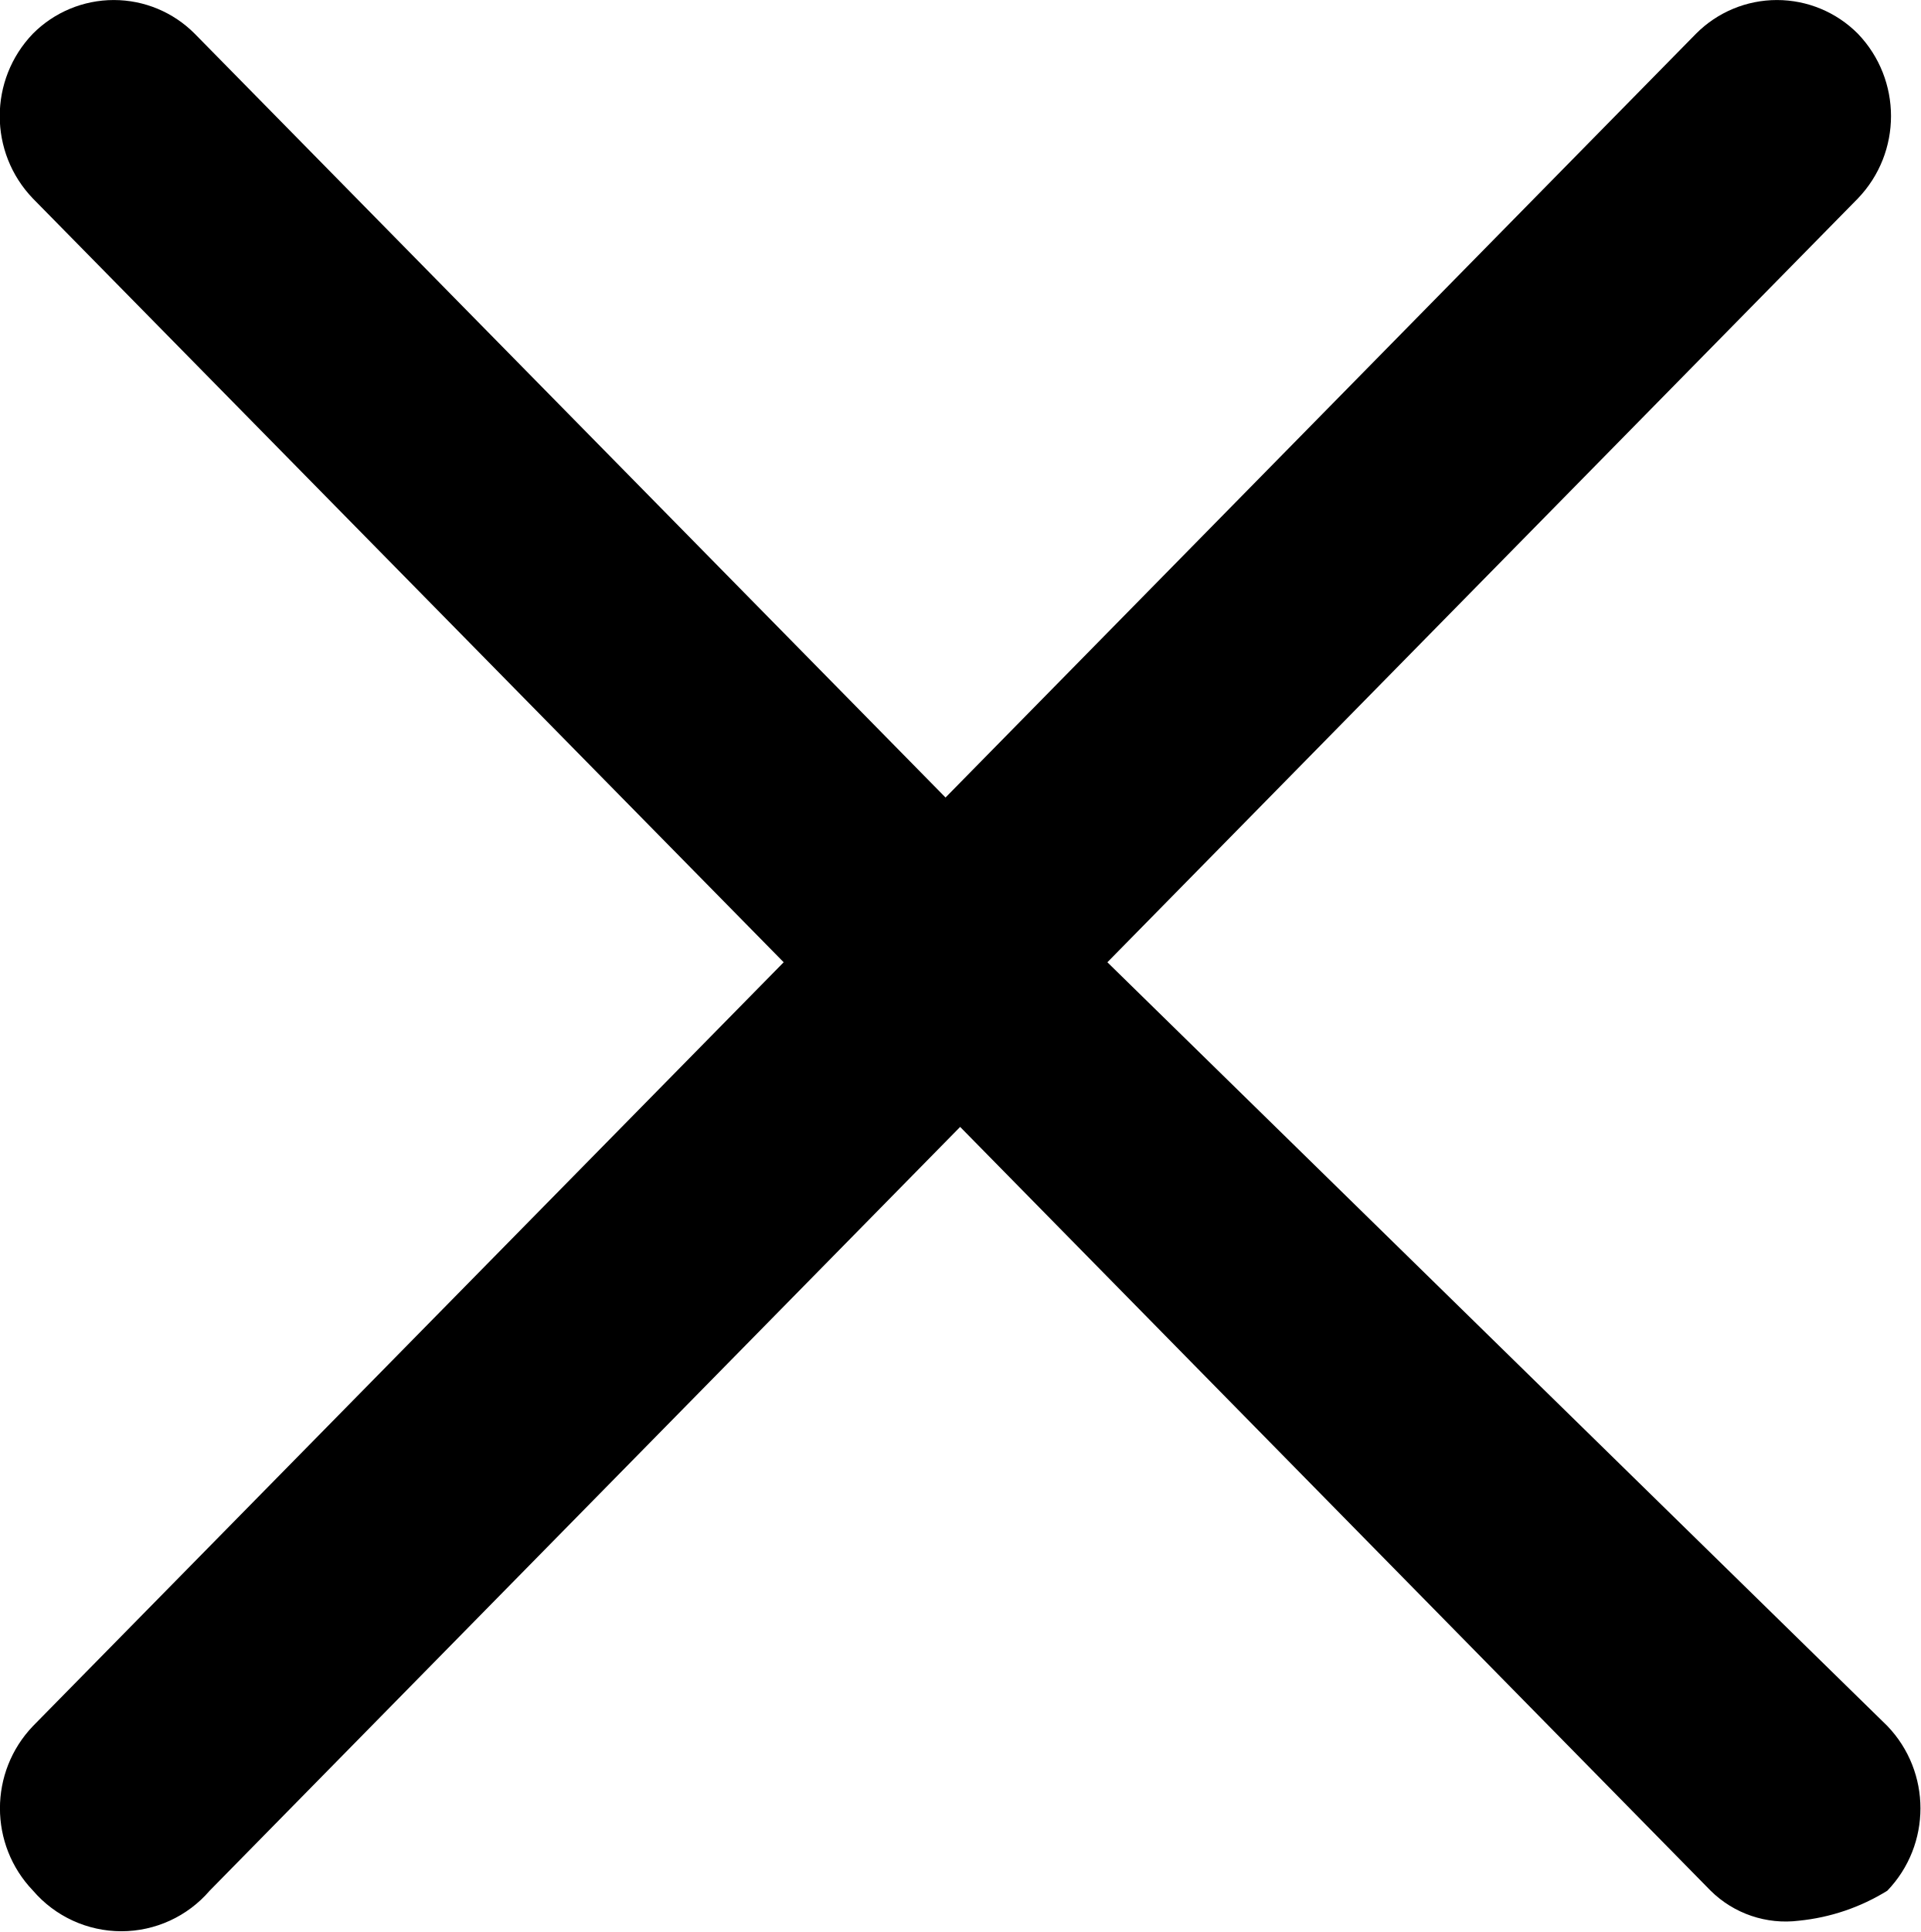
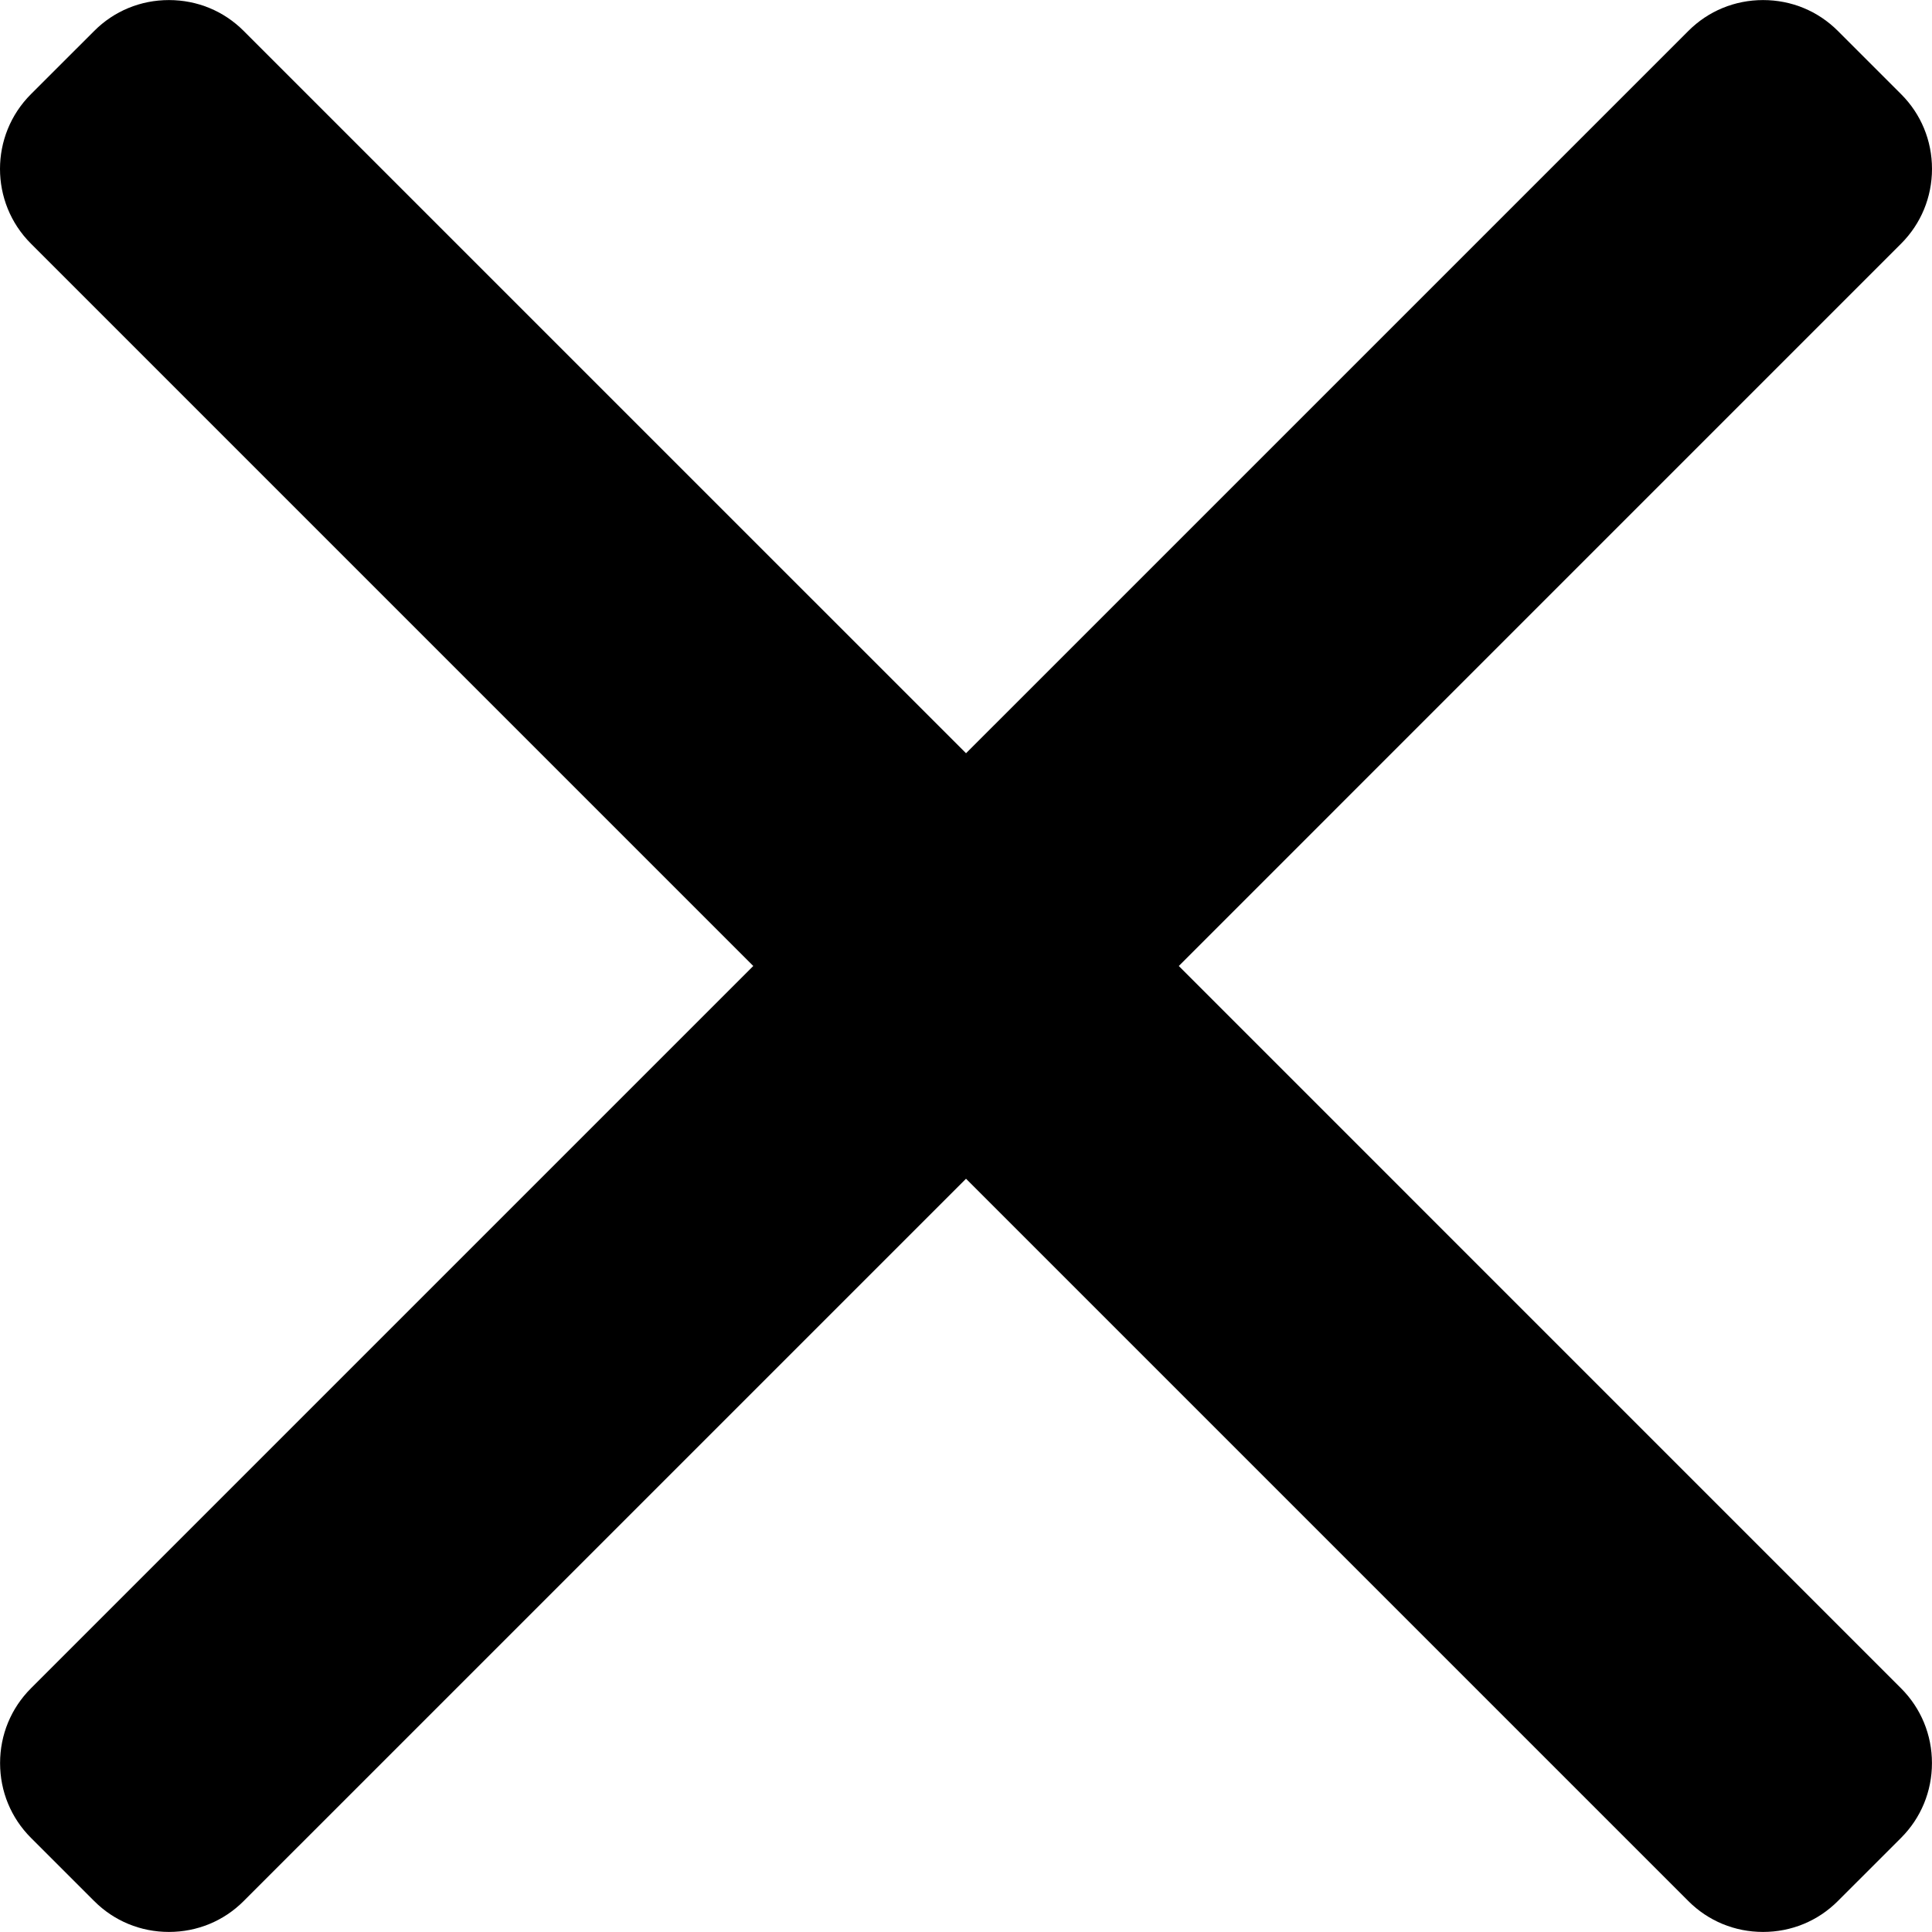
- <svg xmlns="http://www.w3.org/2000/svg" width="18" height="18.106" viewBox="0 0 18 18.106">
-   <path id="svg" d="M10.754,9.393l7.034-7.158a1.115,1.115,0,0,0,0-1.544,1.069,1.069,0,0,0-1.517,0L9.237,7.849,2.2.691a1.069,1.069,0,0,0-1.517,0,1.115,1.115,0,0,0,0,1.544L7.72,9.393.685,16.55a1.115,1.115,0,0,0,0,1.544,1.091,1.091,0,0,0,1.655,0l7.034-7.158,7.034,7.158a1,1,0,0,0,.828.281,1.937,1.937,0,0,0,.828-.281,1.115,1.115,0,0,0,0-1.544Z" transform="translate(-0.375 -0.375)" />
+ <svg xmlns="http://www.w3.org/2000/svg" version="1.1" id="Layer_1" x="0px" y="0px" viewBox="0 0 492 492" xml:space="preserve">
+   <g>
+     <g>
+       <path d="M300.188,246L484.14,62.04c5.06-5.064,7.852-11.82,7.86-19.024c0-7.208-2.792-13.972-7.86-19.028L468.02,7.872    c-5.068-5.076-11.824-7.856-19.036-7.856c-7.2,0-13.956,2.78-19.024,7.856L246.008,191.82L62.048,7.872    c-5.06-5.076-11.82-7.856-19.028-7.856c-7.2,0-13.96,2.78-19.02,7.856L7.872,23.988c-10.496,10.496-10.496,27.568,0,38.052    L191.828,246L7.872,429.952c-5.064,5.072-7.852,11.828-7.852,19.032c0,7.204,2.788,13.96,7.852,19.028l16.124,16.116    c5.06,5.072,11.824,7.856,19.02,7.856c7.208,0,13.968-2.784,19.028-7.856l183.96-183.952l183.952,183.952    c5.068,5.072,11.824,7.856,19.024,7.856h0.008c7.204,0,13.96-2.784,19.028-7.856l16.12-16.116    c5.06-5.064,7.852-11.824,7.852-19.028c0-7.204-2.792-13.96-7.852-19.028L300.188,246z" />
+     </g>
+   </g>
+   <g>
+ </g>
+   <g>
+ </g>
+   <g>
+ </g>
+   <g>
+ </g>
+   <g>
+ </g>
+   <g>
+ </g>
+   <g>
+ </g>
+   <g>
+ </g>
+   <g>
+ </g>
+   <g>
+ </g>
+   <g>
+ </g>
+   <g>
+ </g>
+   <g>
+ </g>
+   <g>
+ </g>
+   <g>
+ </g>
</svg>
